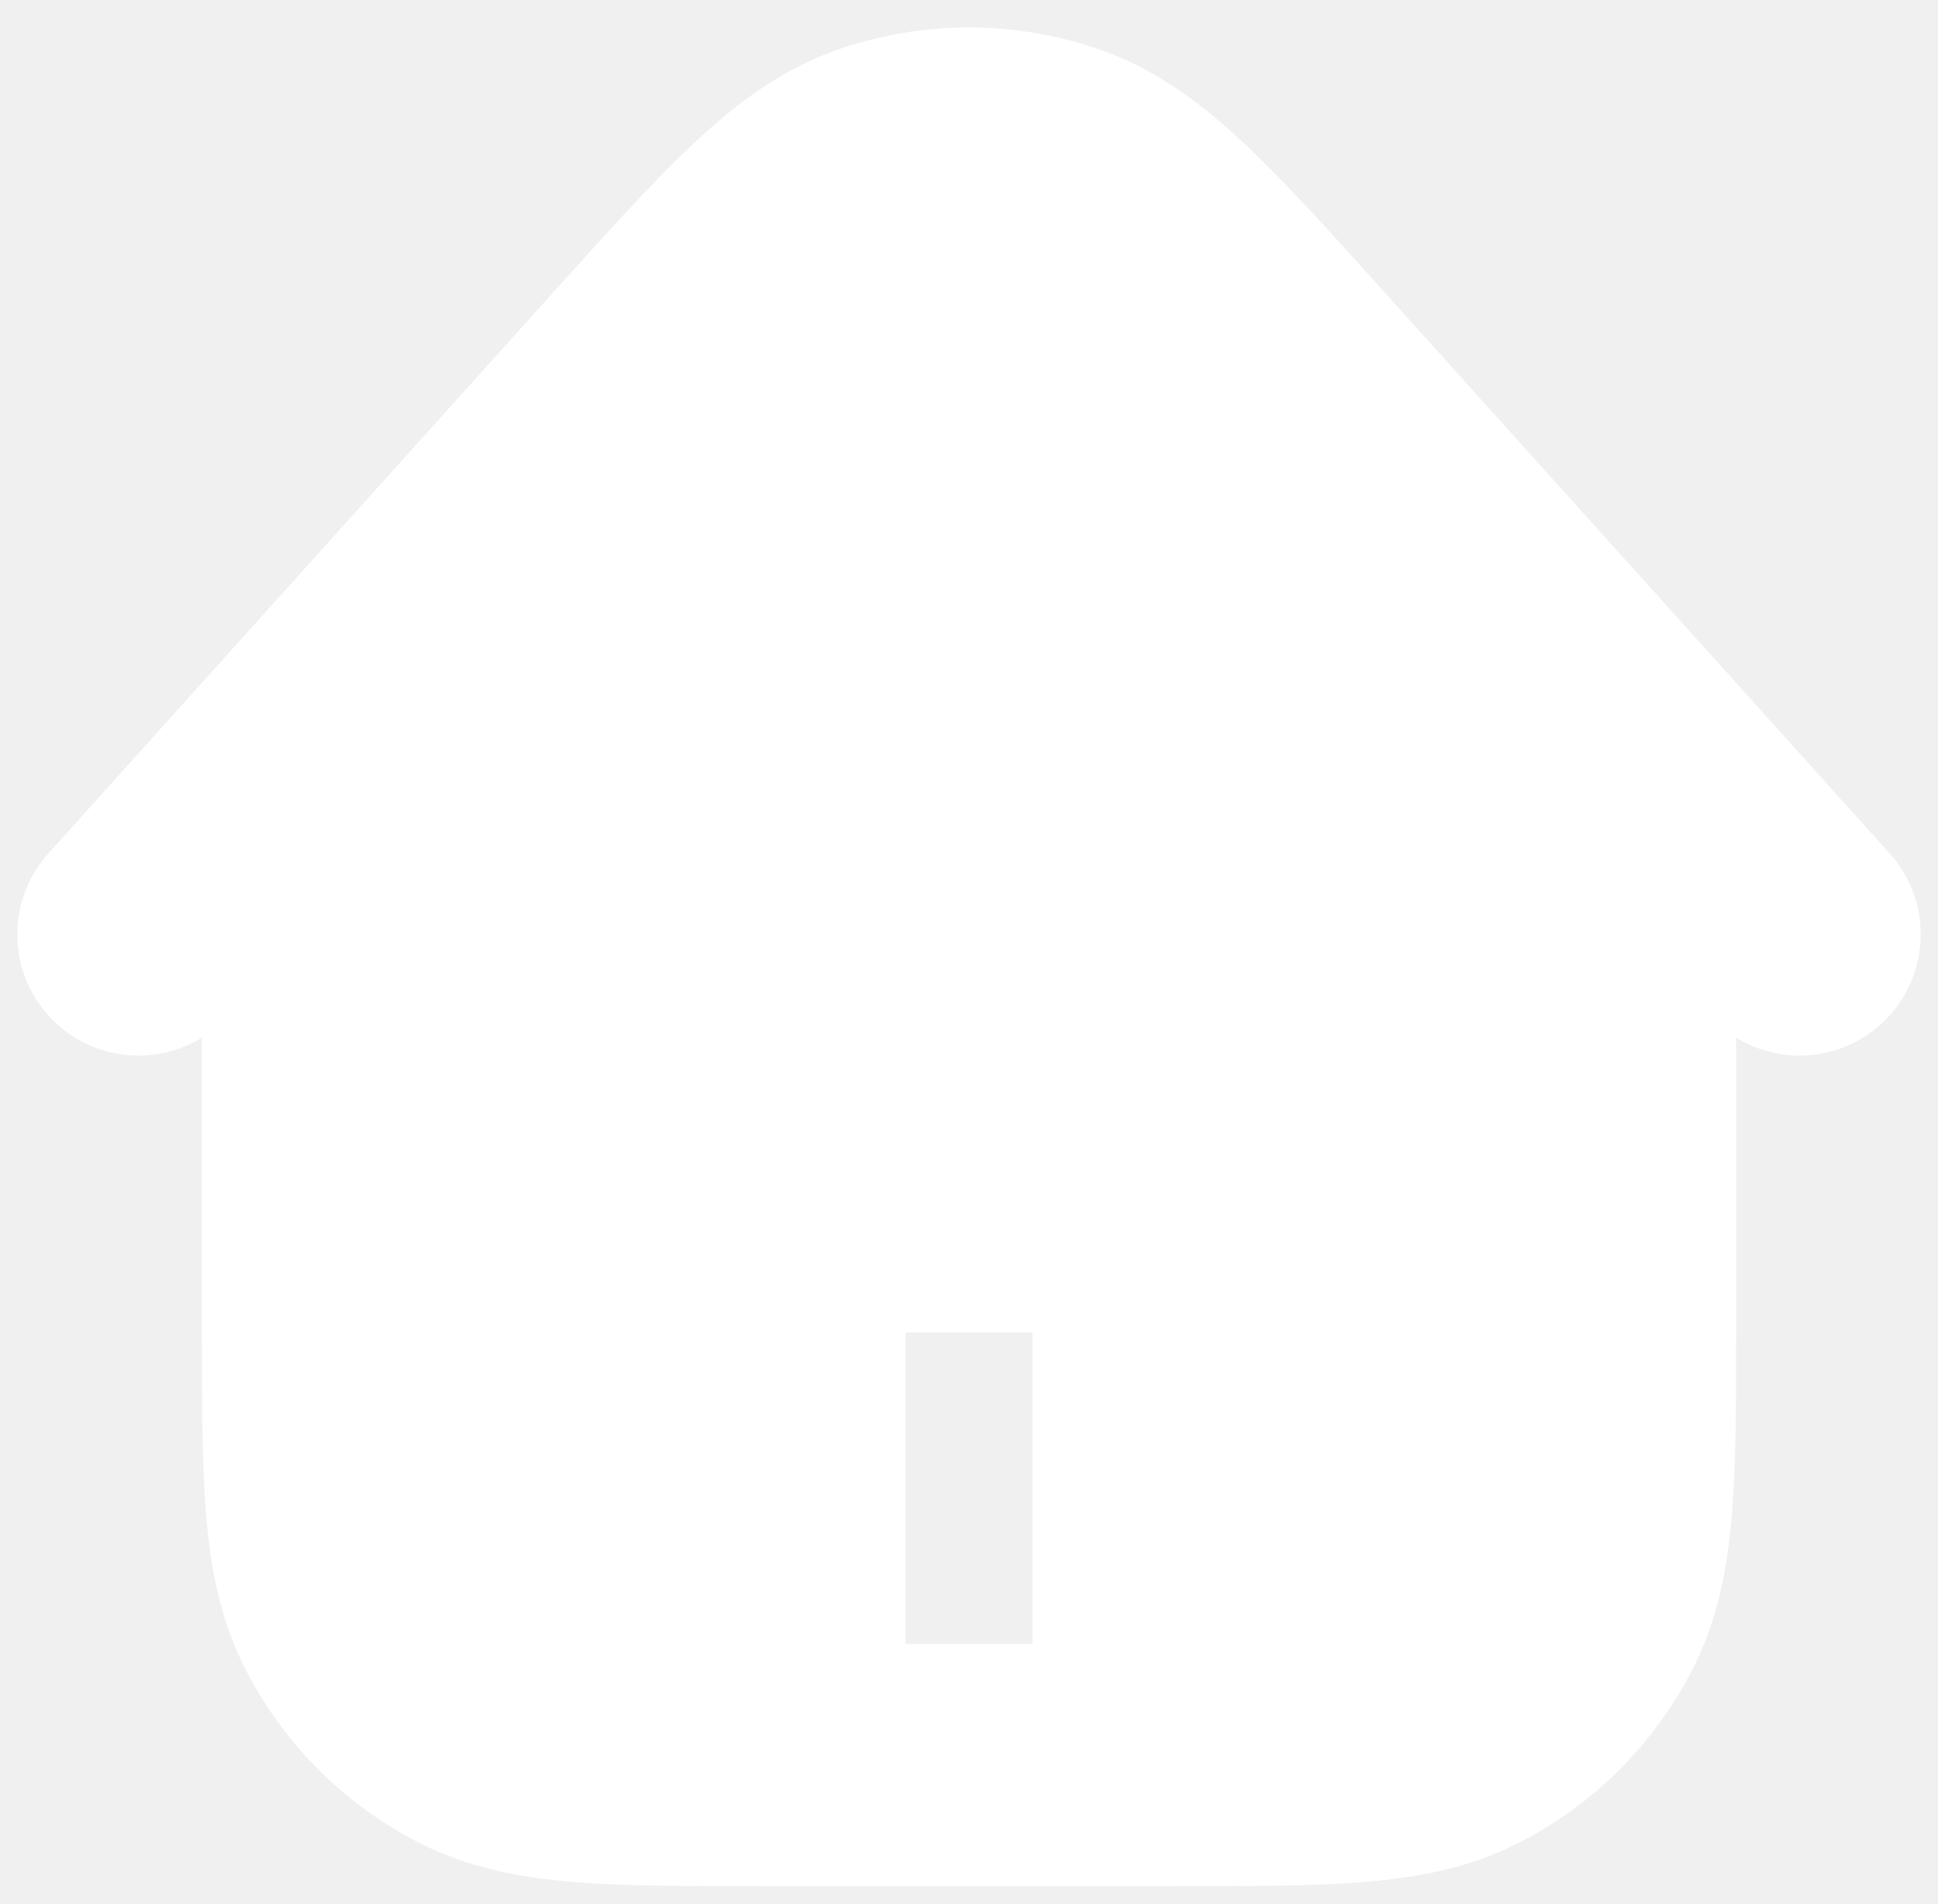
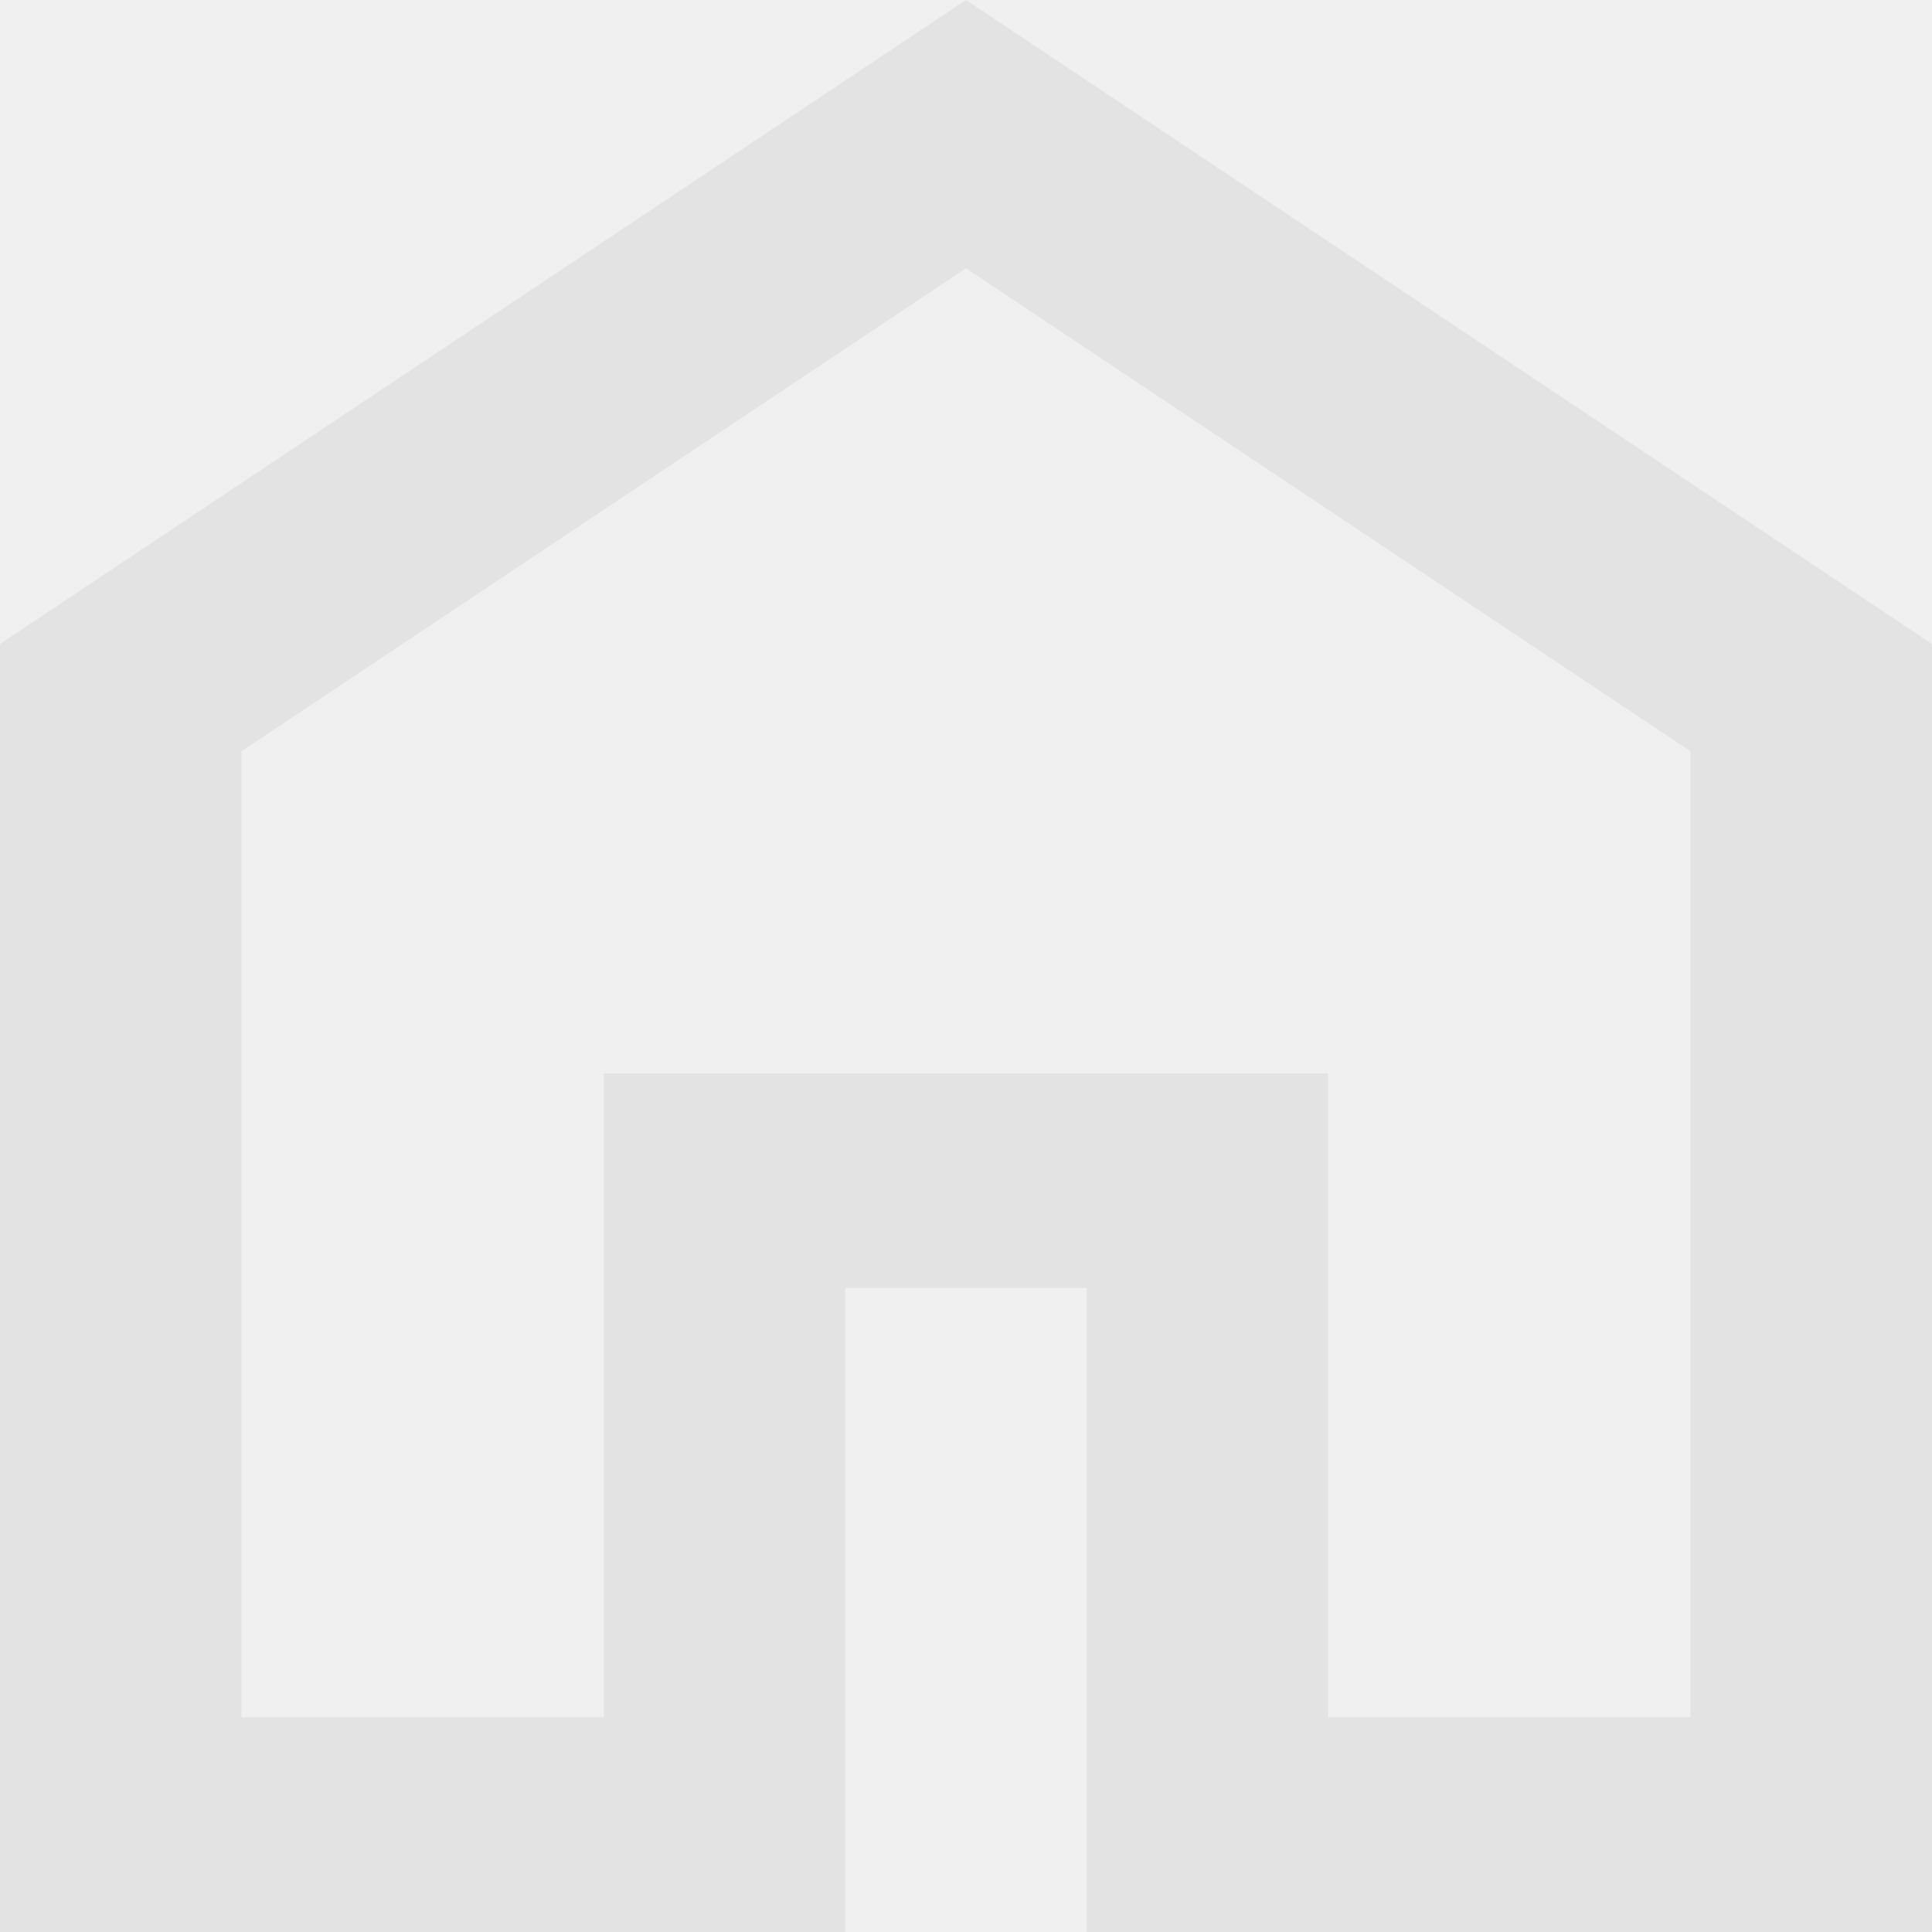
- <svg xmlns="http://www.w3.org/2000/svg" width="56" height="55" viewBox="0 0 56 55" fill="none">
-   <path d="M33.333 51V35H22.667V51M46.667 21.075V38.2C46.667 42.681 46.667 44.921 45.795 46.632C45.028 48.138 43.804 49.361 42.299 50.128C40.587 51 38.347 51 33.867 51H22.133C17.653 51 15.413 51 13.701 50.128C12.196 49.361 10.972 48.138 10.205 46.632C9.333 44.921 9.333 42.681 9.333 38.2V21.074M52 27L37.511 10.904C34.216 7.244 32.569 5.413 30.628 4.738C28.924 4.144 27.069 4.144 25.365 4.738C23.425 5.414 21.778 7.245 18.483 10.906L4 27" stroke="white" stroke-width="7" stroke-linecap="round" stroke-linejoin="round" />
-   <rect x="11" y="16" width="10" height="33" fill="white" />
-   <rect x="14" y="14" width="30" height="19" fill="white" />
-   <rect x="20" y="6" width="16" height="19" fill="white" />
-   <rect x="33" y="30" width="14" height="19" fill="white" />
+ <svg xmlns="http://www.w3.org/2000/svg" width="39" height="39" viewBox="0 0 39 39" fill="none">
+   <path d="M4.875 34.667H12.188V21.667H26.812V34.667H34.125V15.167L19.5 5.417L4.875 15.167V34.667ZM0 39V13L19.5 0L39 13V39H21.938V26H17.062V39H0Z" fill="#E3E3E3" />
</svg>
